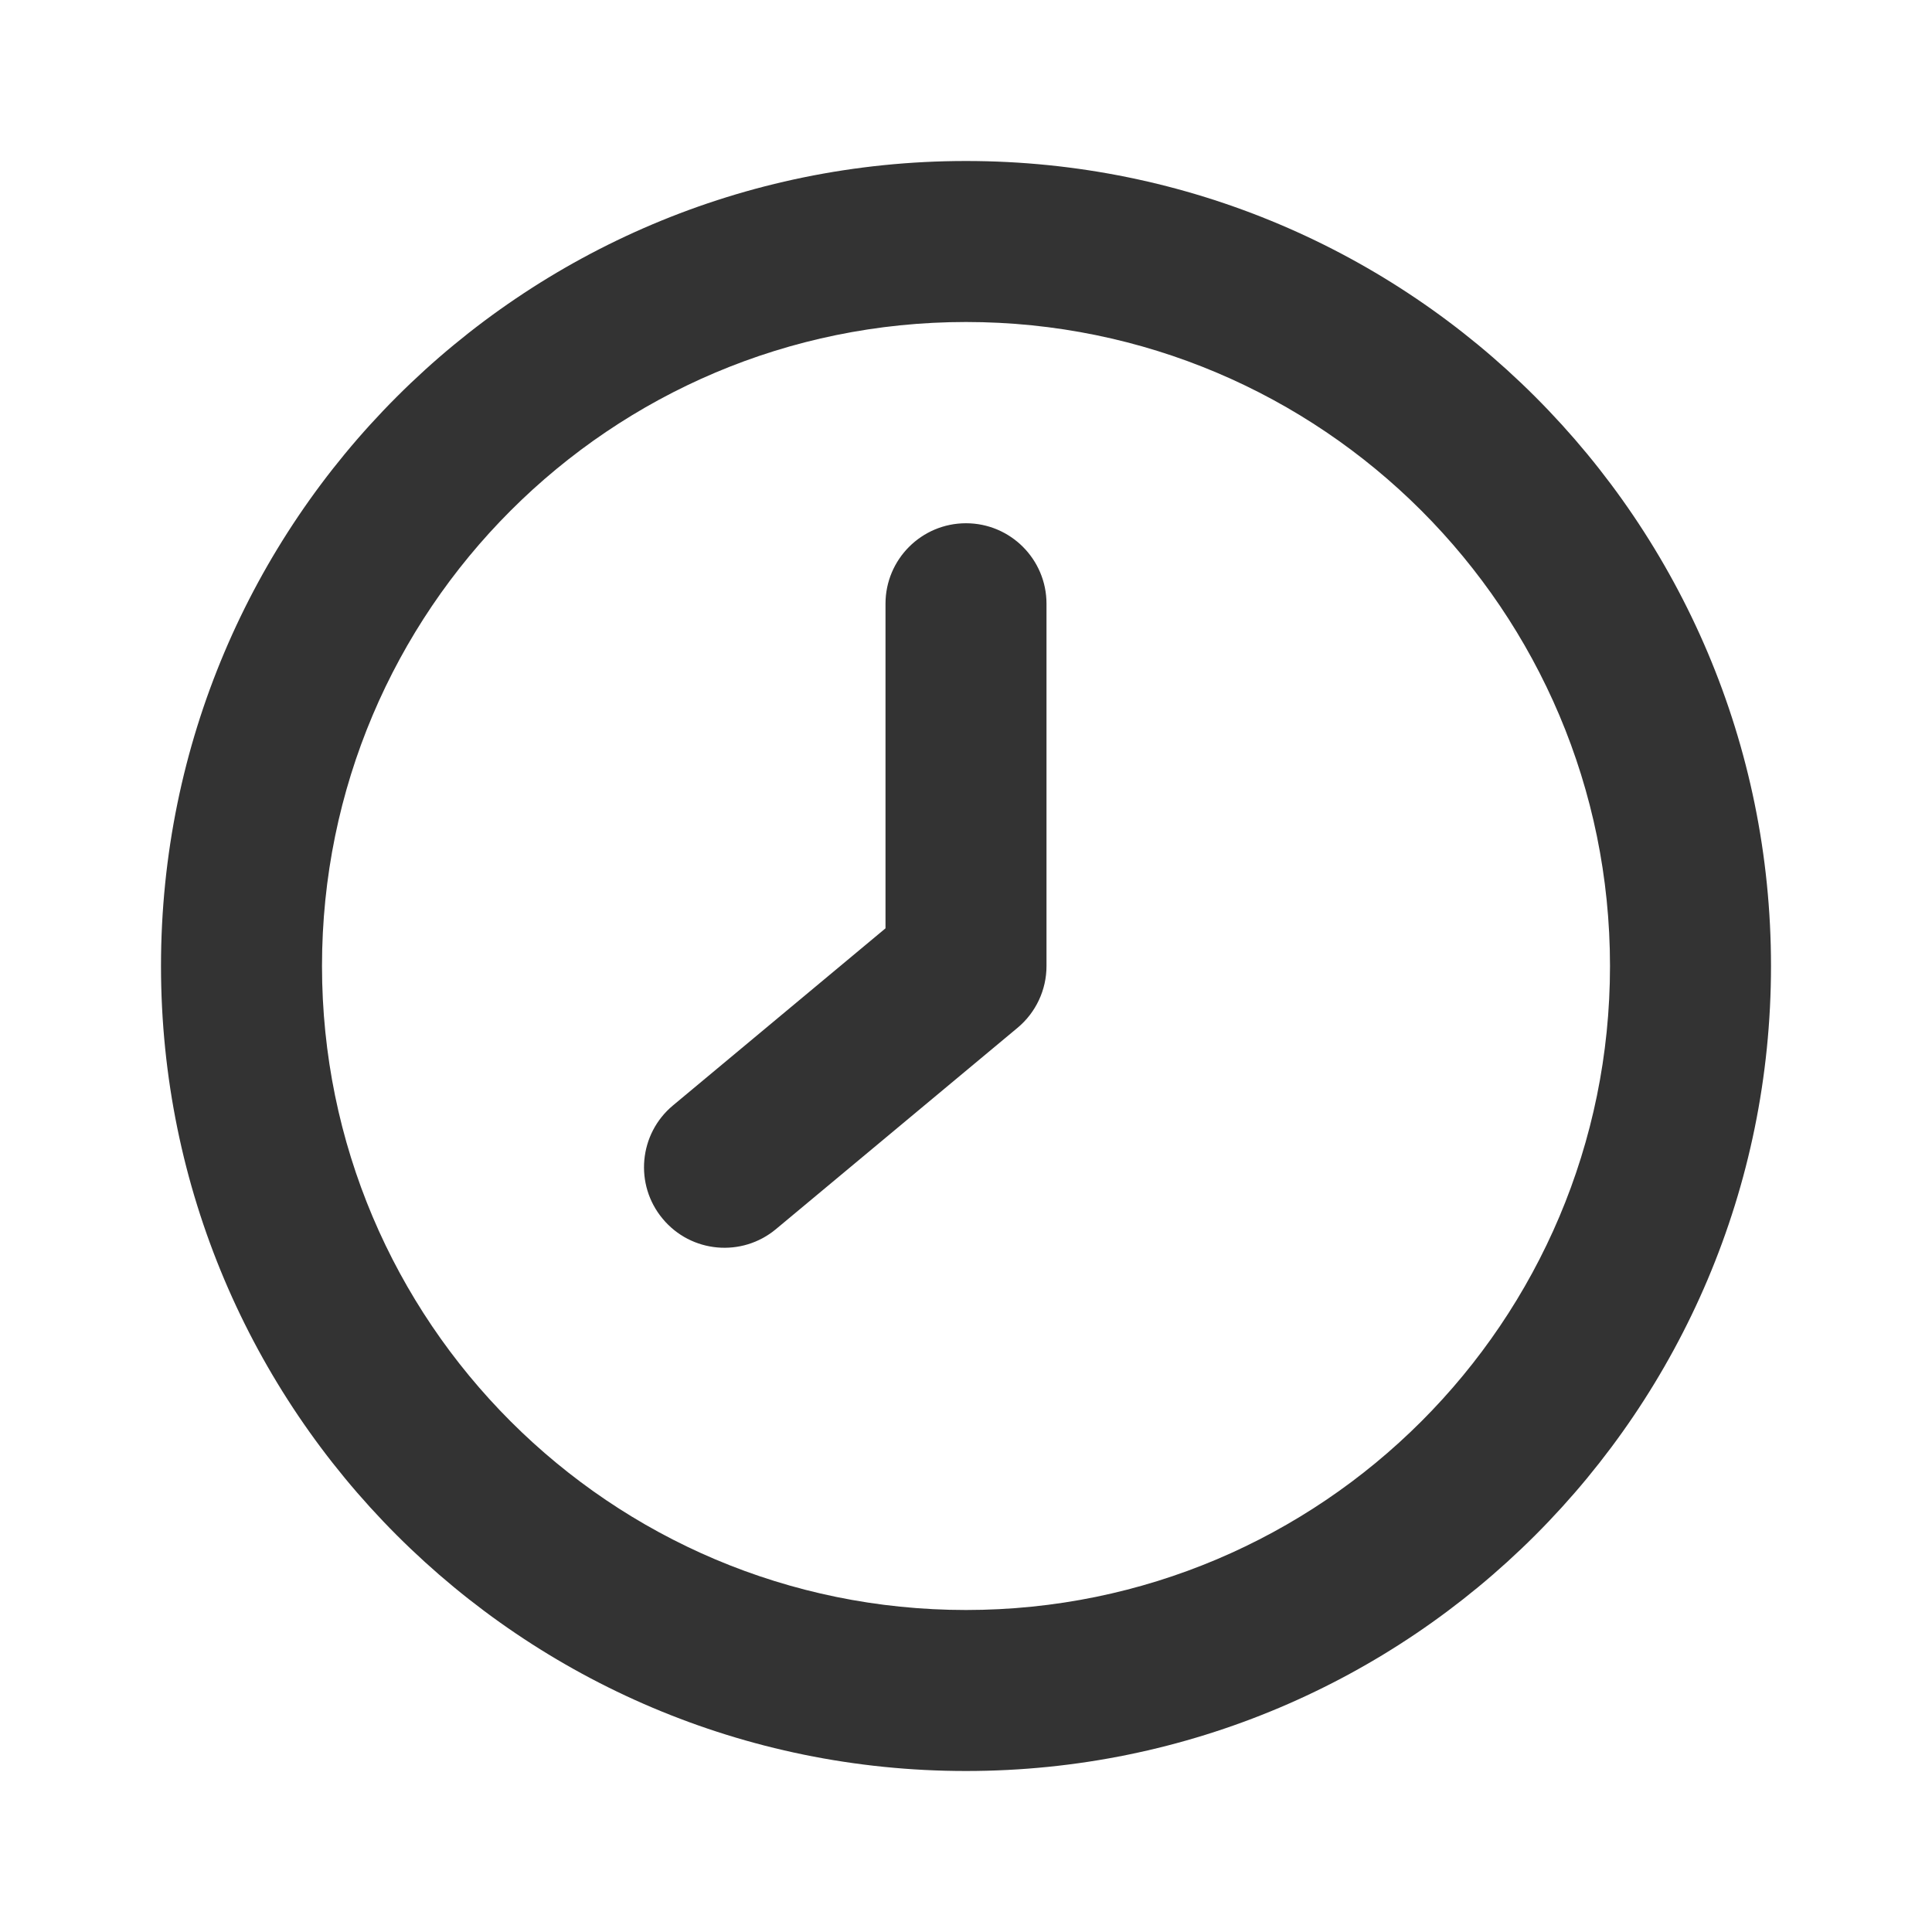
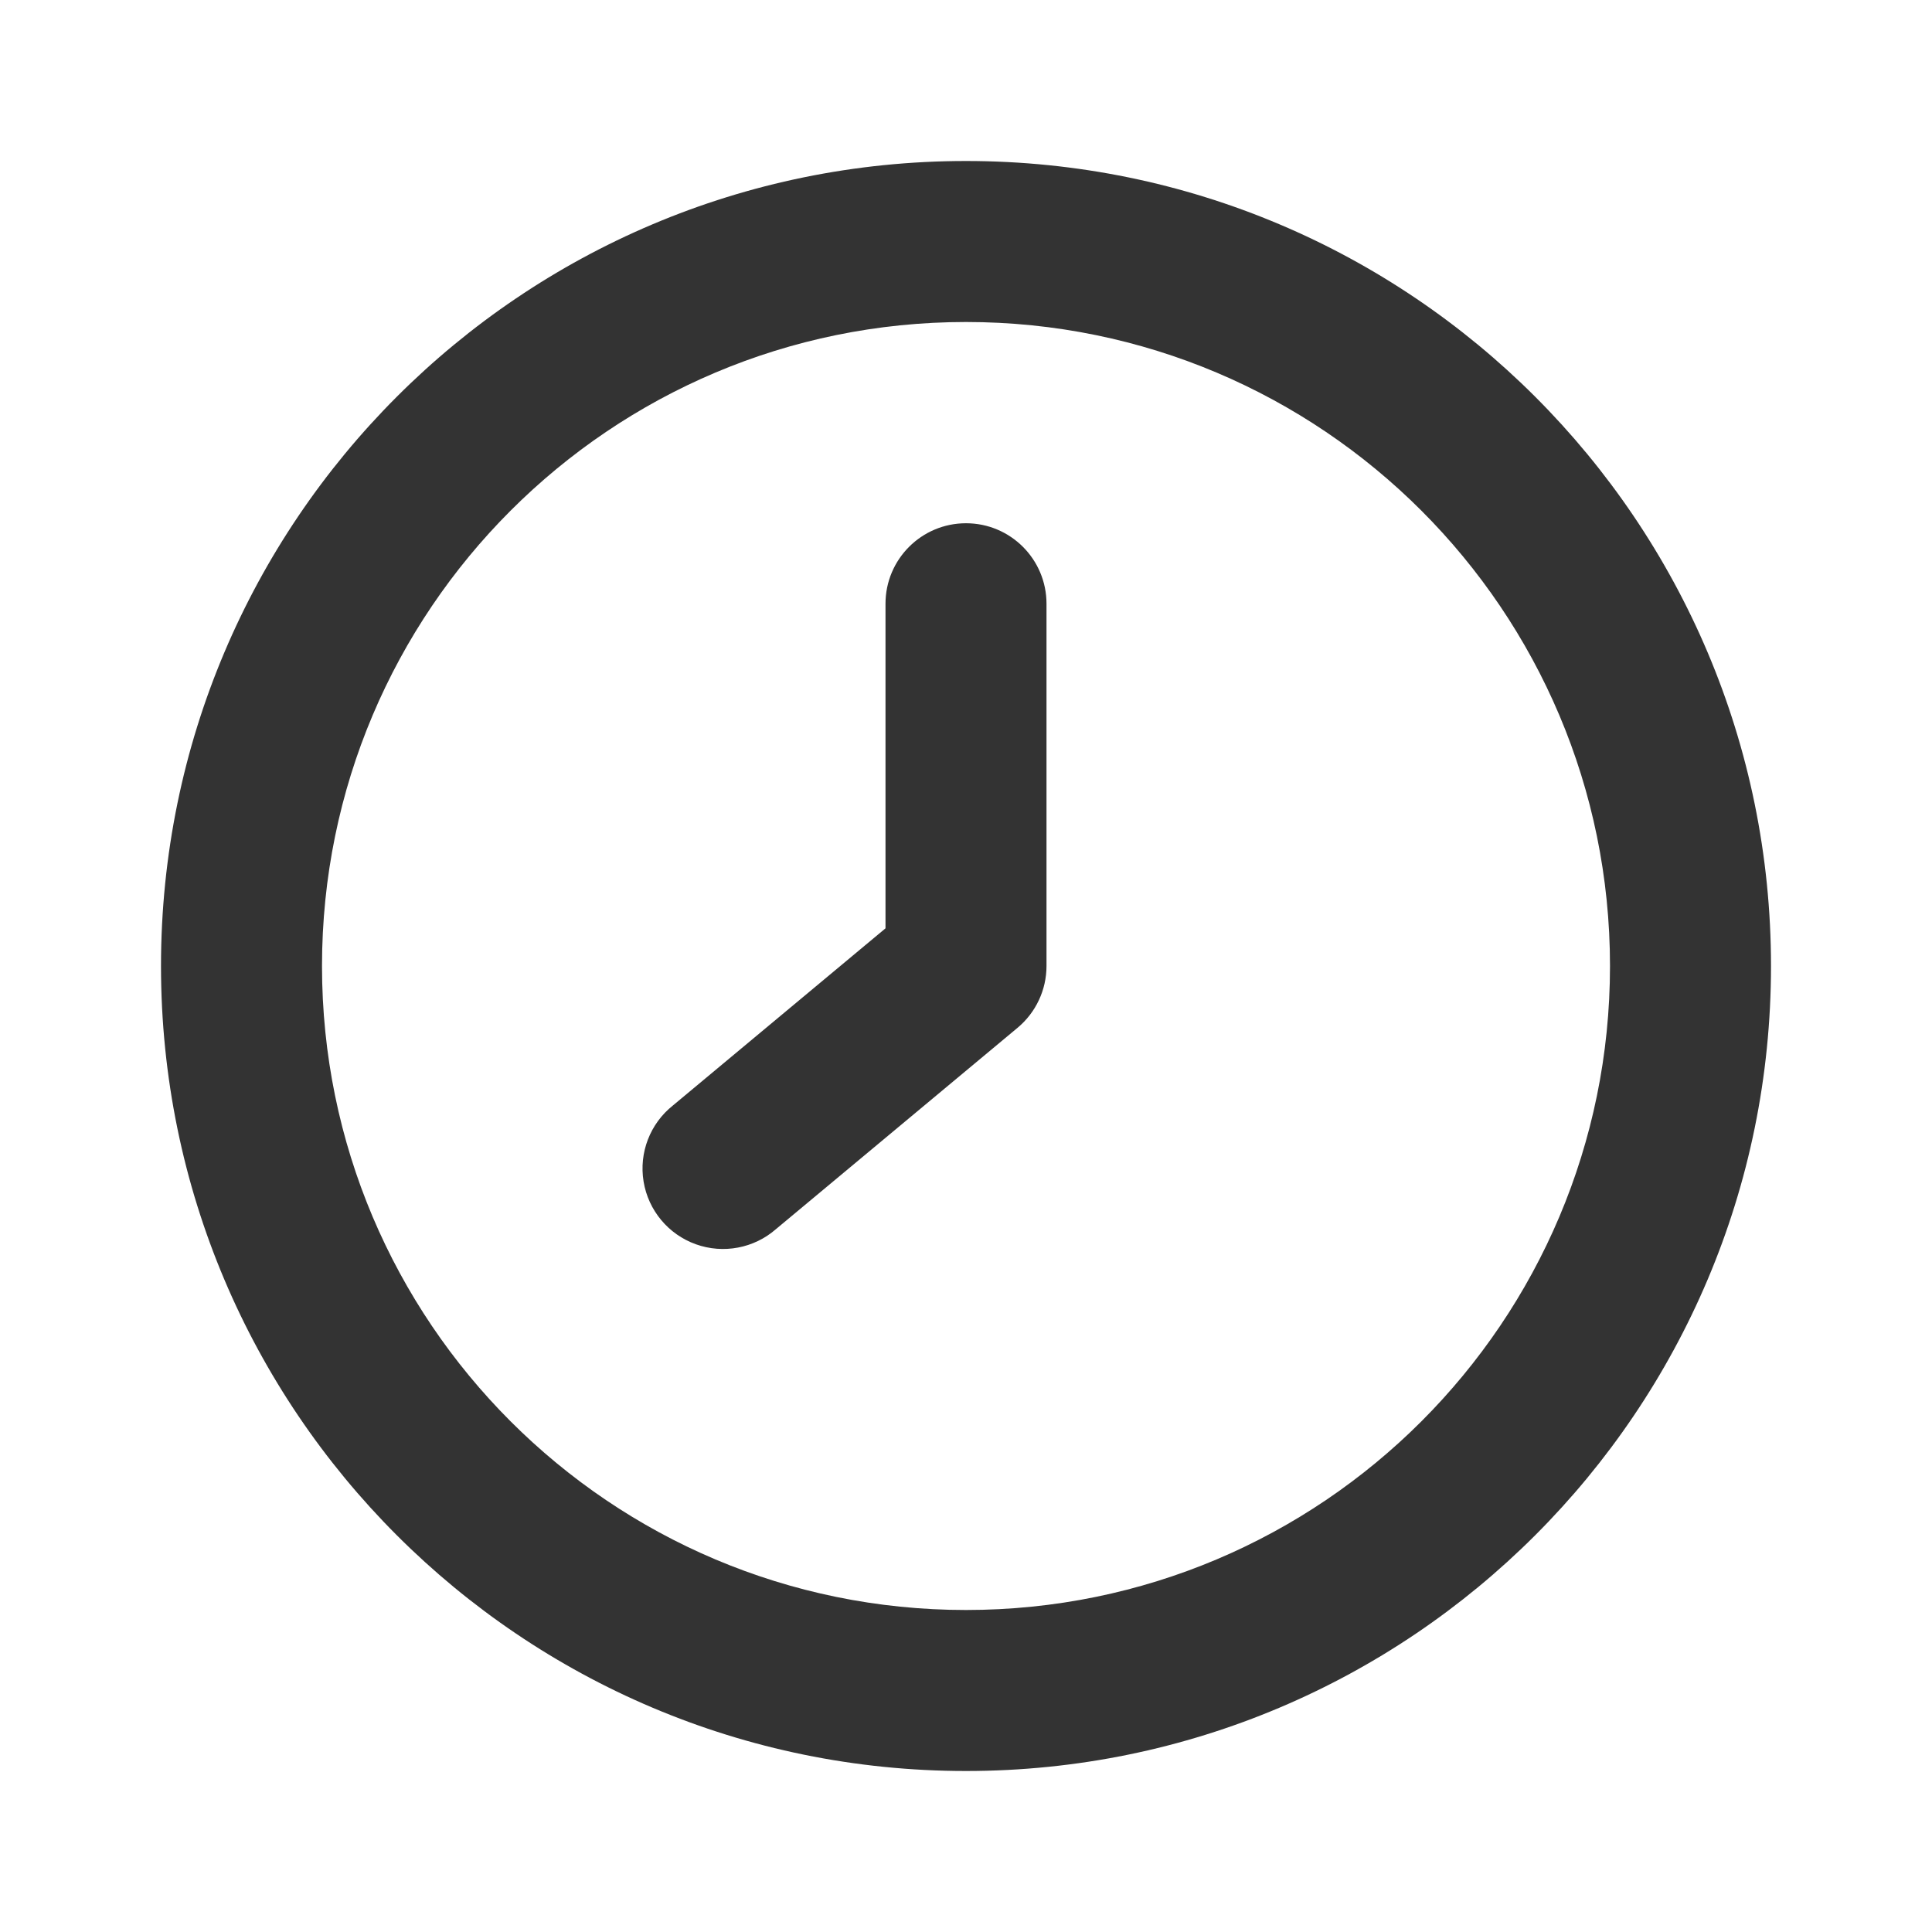
- <svg xmlns="http://www.w3.org/2000/svg" width="24" height="24" viewBox="0 0 24 24" fill="none">
-   <path fill-rule="evenodd" clip-rule="evenodd" d="M4 12C4 7.582 7.582 4 12 4C16.418 4 20 7.582 20 12C20 16.418 16.418 20 12 20C7.582 20 4 16.418 4 12ZM12 2C6.477 2 2 6.477 2 12C2 17.523 6.477 22 12 22C17.523 22 22 17.523 22 12C22 6.477 17.523 2 12 2ZM13 7.5C13 6.948 12.552 6.5 12 6.5C11.448 6.5 11 6.948 11 7.5V11.532L8.36 13.732C7.936 14.085 7.878 14.716 8.232 15.14C8.585 15.565 9.216 15.622 9.64 15.268L12.64 12.768C12.868 12.578 13 12.297 13 12V7.5Z" fill="#333333" />
+ <svg xmlns="http://www.w3.org/2000/svg" width="24" height="24" fill="none" viewBox="0 0 24 24">
+   <path fill="#333" fill-rule="evenodd" d="M4 12a8 8 0 1116 0 8 8 0 01-16 0zm8-10C6.477 2 2 6.477 2 12s4.477 10 10 10 10-4.477 10-10S17.523 2 12 2zm1 5.5a1 1 0 10-2 0v4.032l-2.64 2.2a1 1 0 101.28 1.536l3-2.5A1 1 0 0013 12V7.5z" />
</svg>
